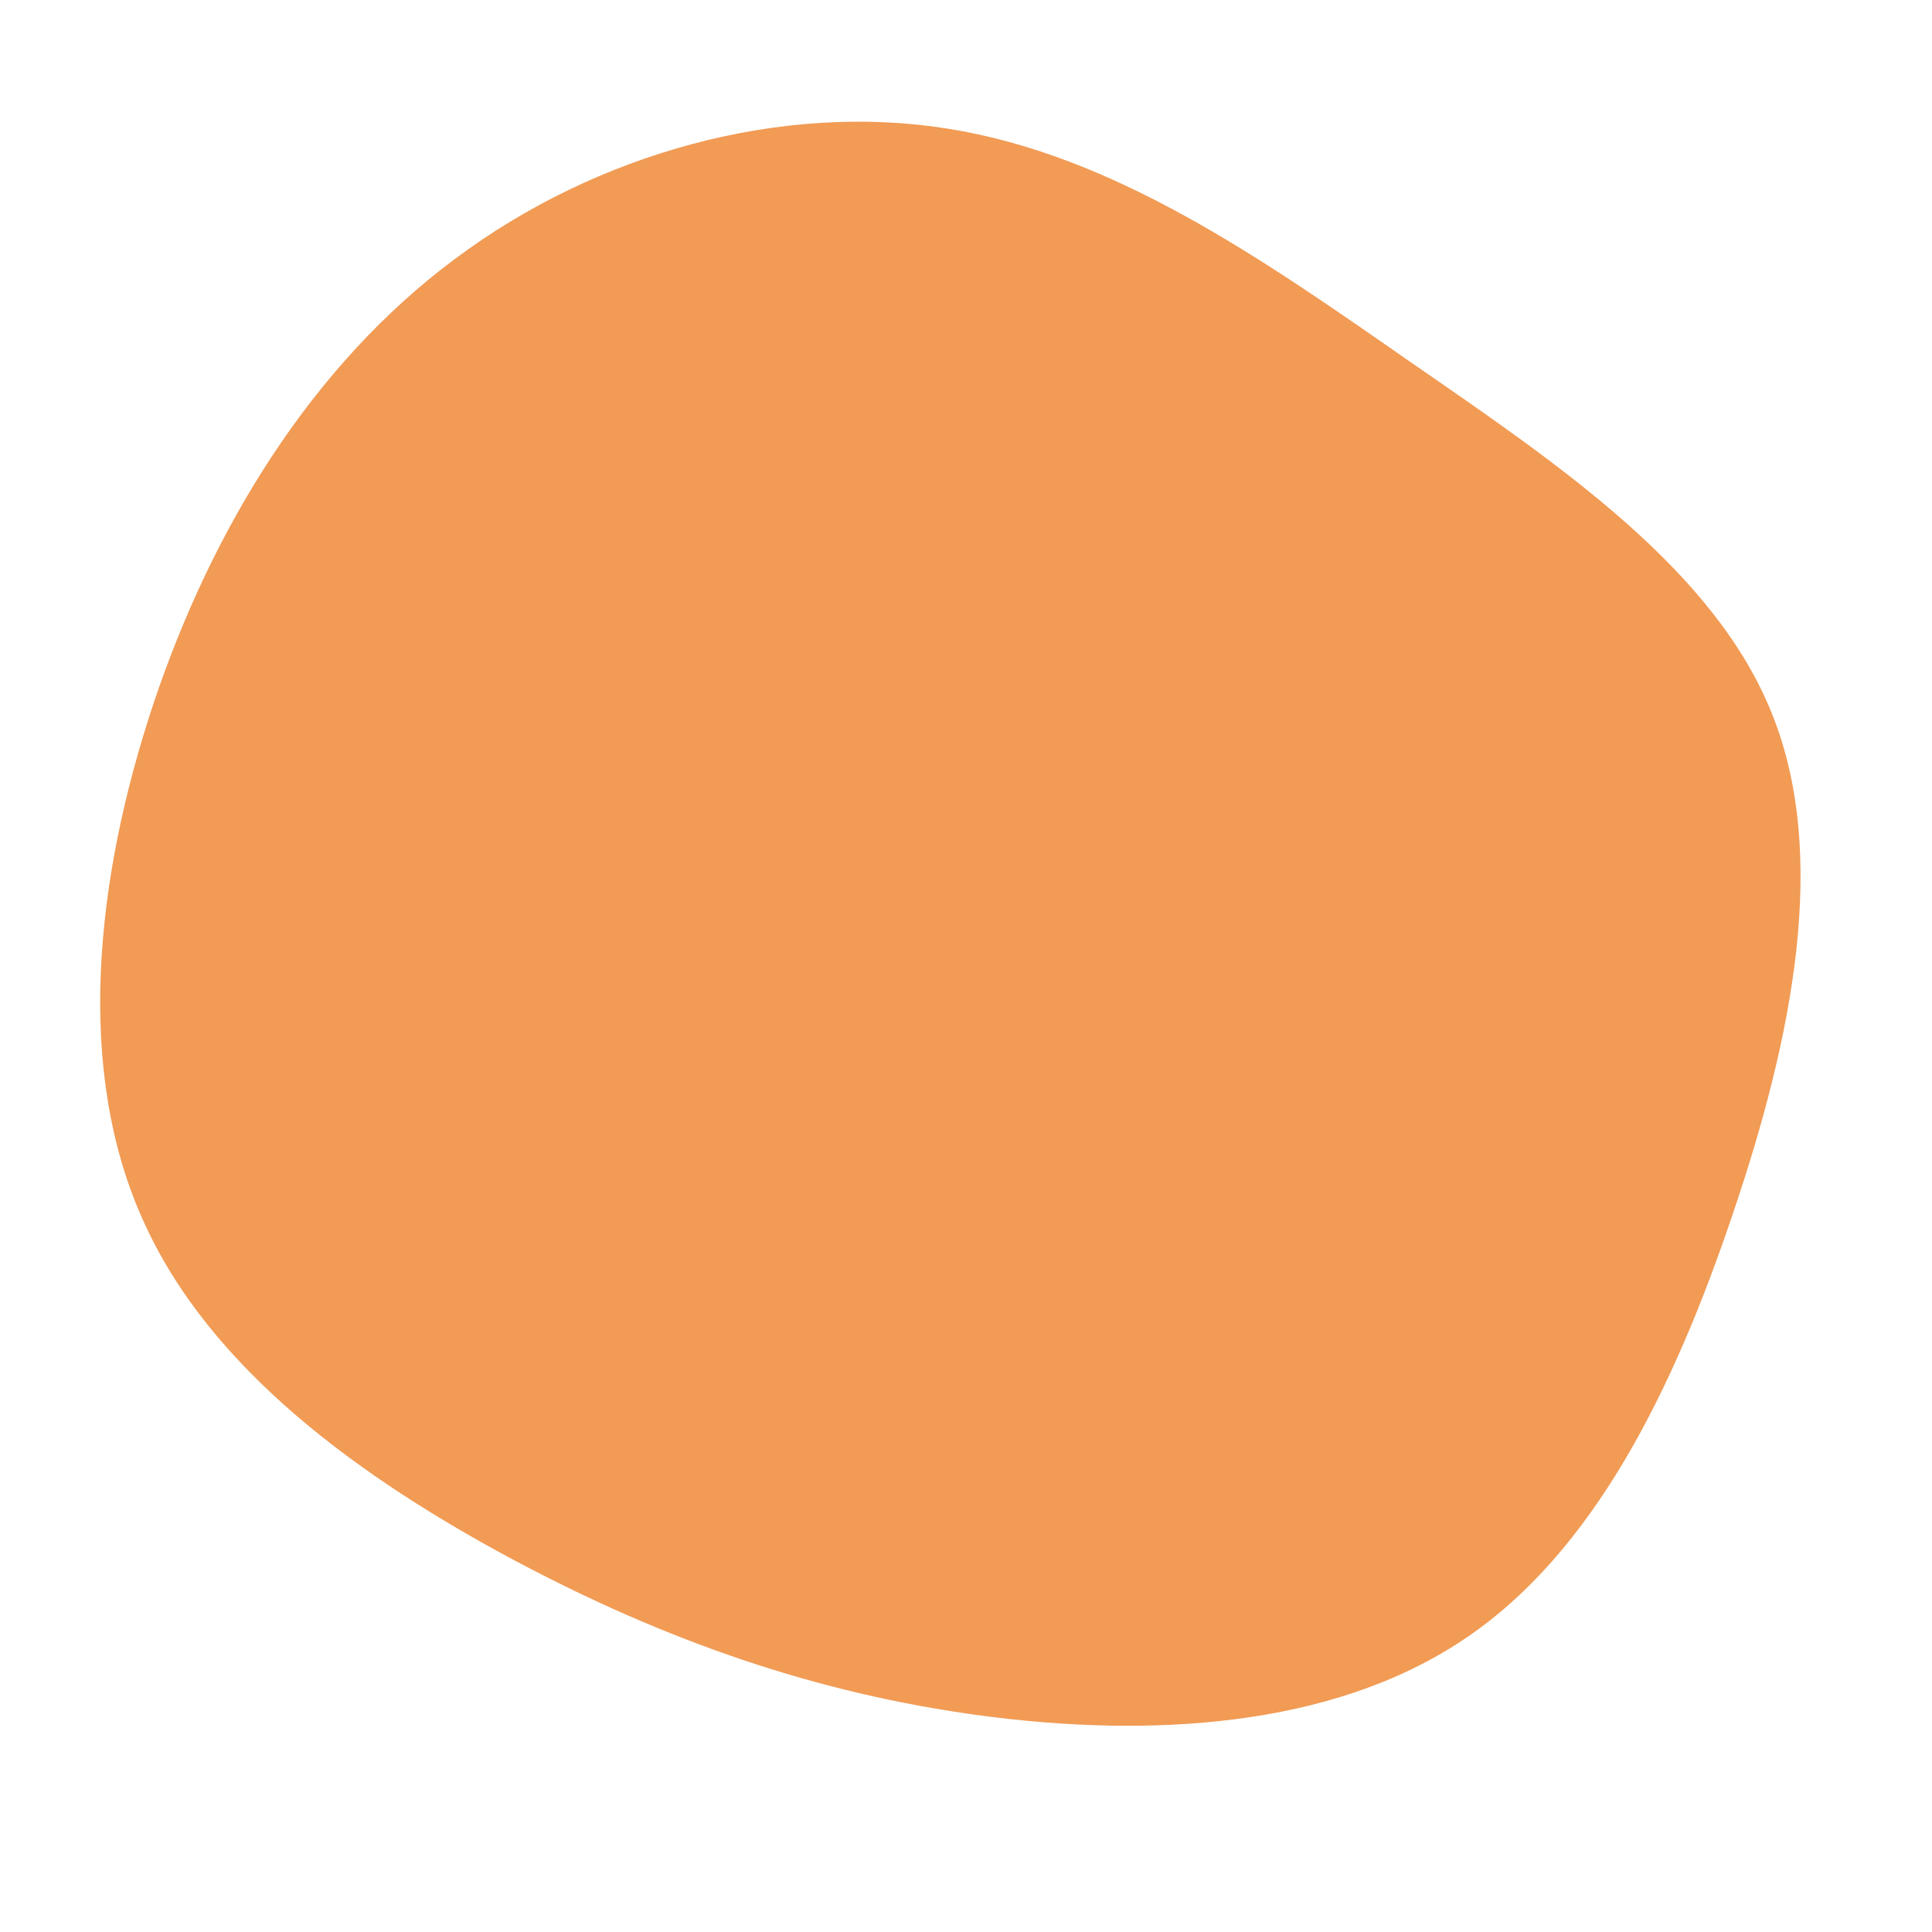
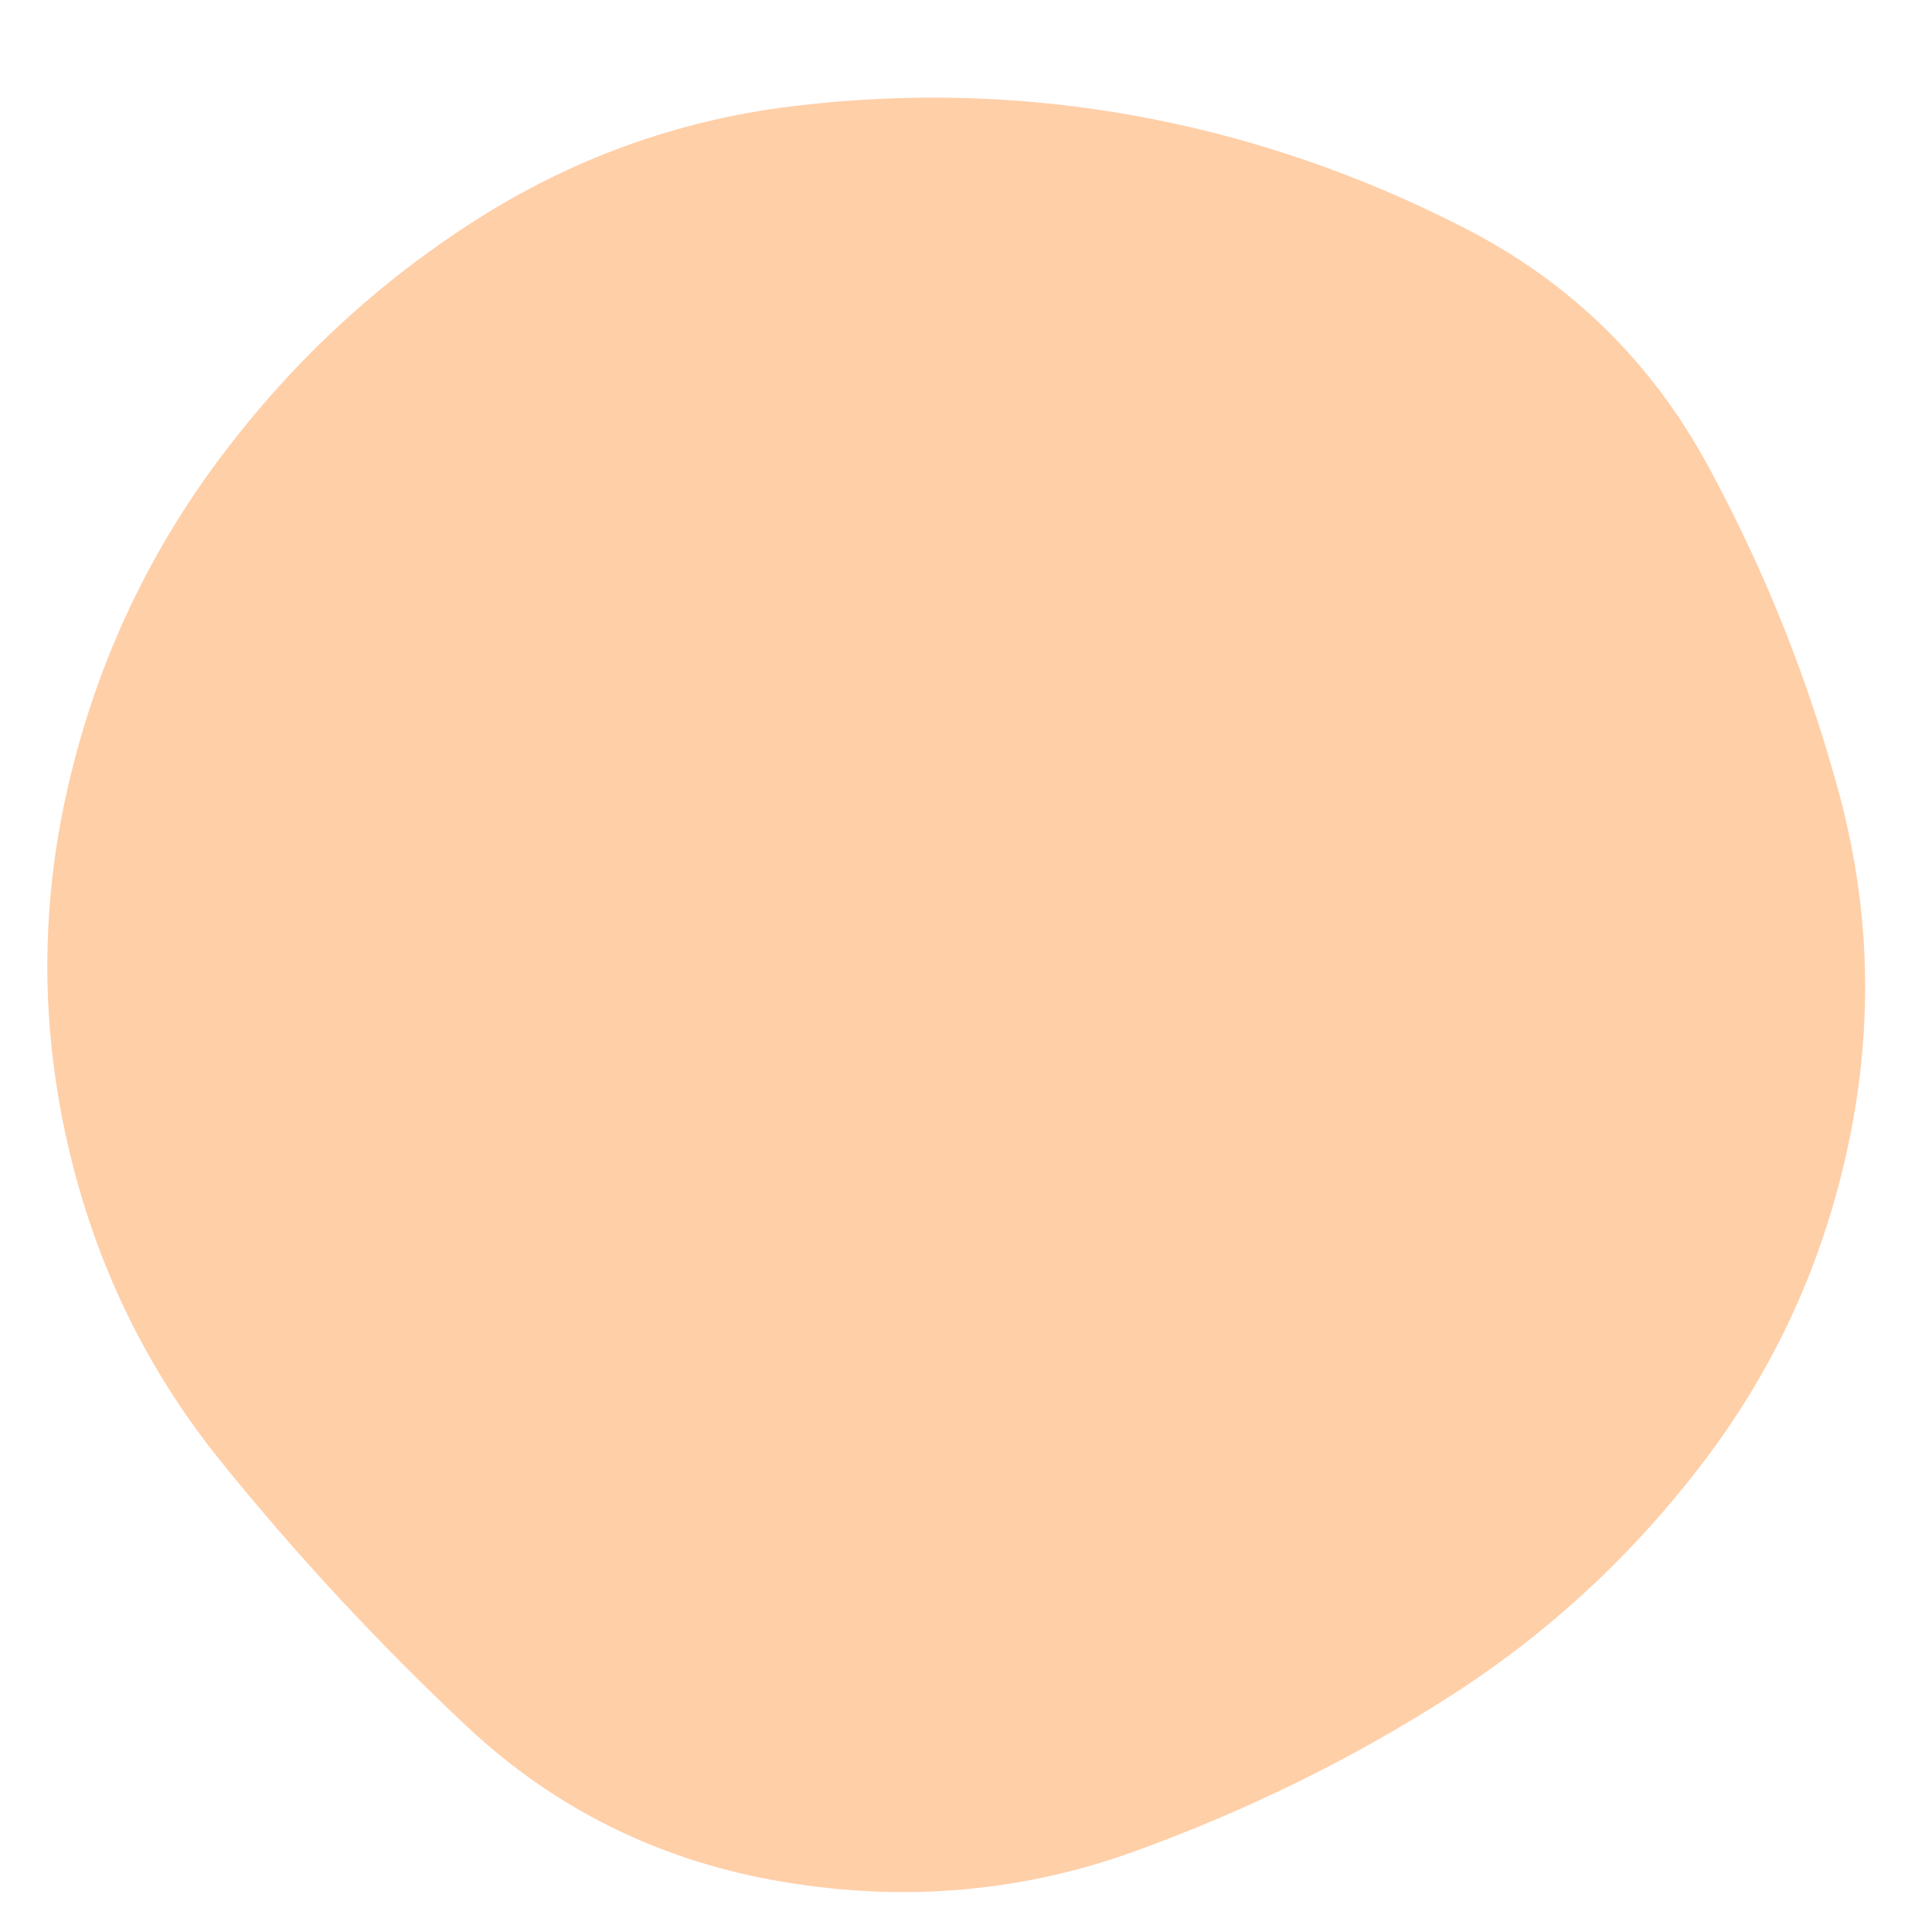
- <svg xmlns="http://www.w3.org/2000/svg" viewBox="0 0 200 200">
-   <path fill="#F19B55" d="M45.9,-62.6C61.4,-51.9,77.4,-41.1,83.4,-26.2C89.4,-11.4,85.5,7.6,79.4,25.6C73.3,43.7,65,60.8,51.4,69.8C37.7,78.9,18.9,79.9,1.6,77.6C-15.6,75.3,-31.2,69.8,-46.8,61.5C-62.5,53.1,-78.3,41.8,-85.2,26.3C-92.2,10.8,-90.2,-8.9,-84.1,-27.2C-78,-45.4,-67.7,-62.2,-52.9,-73.2C-38.2,-84.2,-19.1,-89.4,-2,-86.7C15.2,-84,30.4,-73.4,45.9,-62.6Z" transform="translate(100 100)" />
+ <svg xmlns="http://www.w3.org/2000/svg" viewBox="0 0 500 500" width="100%" id="blobSvg">
+   <path id="blob" d="M478.5,295.5Q469,341,441.5,377.5Q414,414,376,438.5Q338,463,294,479Q250,495,202.5,487Q155,479,120.5,446.5Q86,414,57,378Q28,342,17.5,296Q7,250,17.5,204Q28,158,55.5,120.5Q83,83,121.5,58Q160,33,205,27.5Q250,22,294,30Q338,38,379,59Q420,80,442,120.5Q464,161,476,205.5Q488,250,478.5,295.5Z" fill="#FFCFA8" />
</svg>
